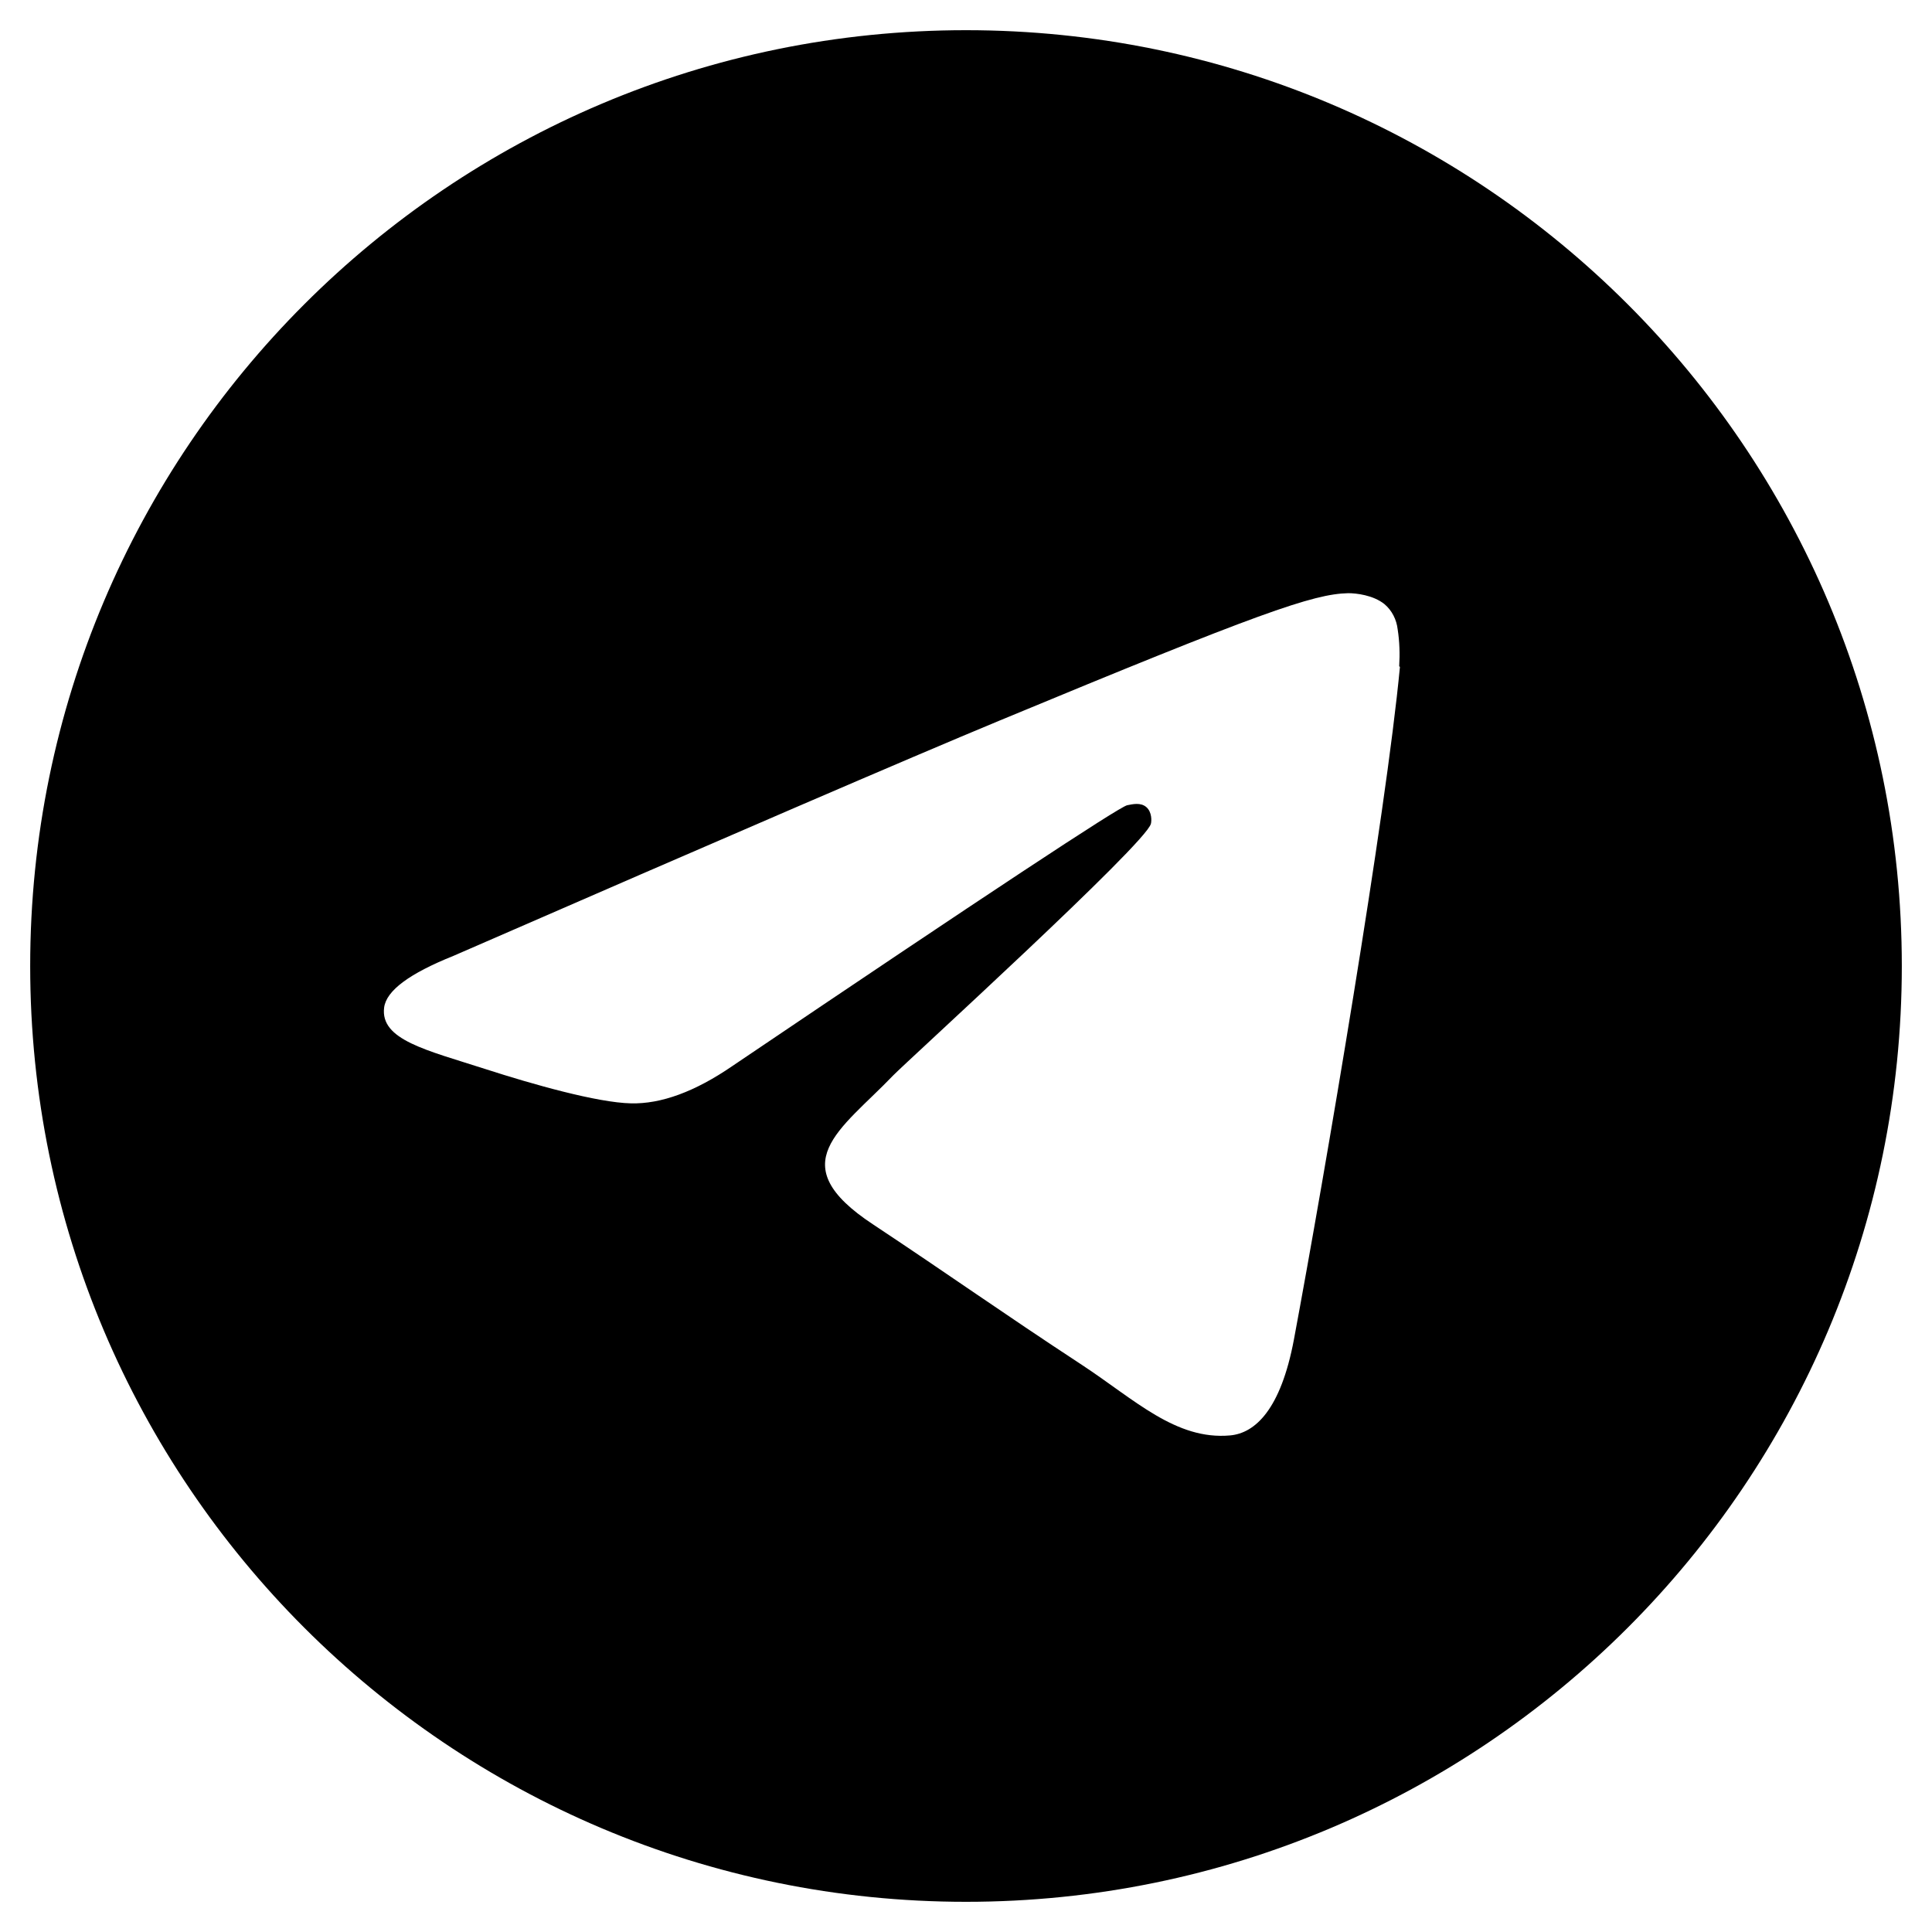
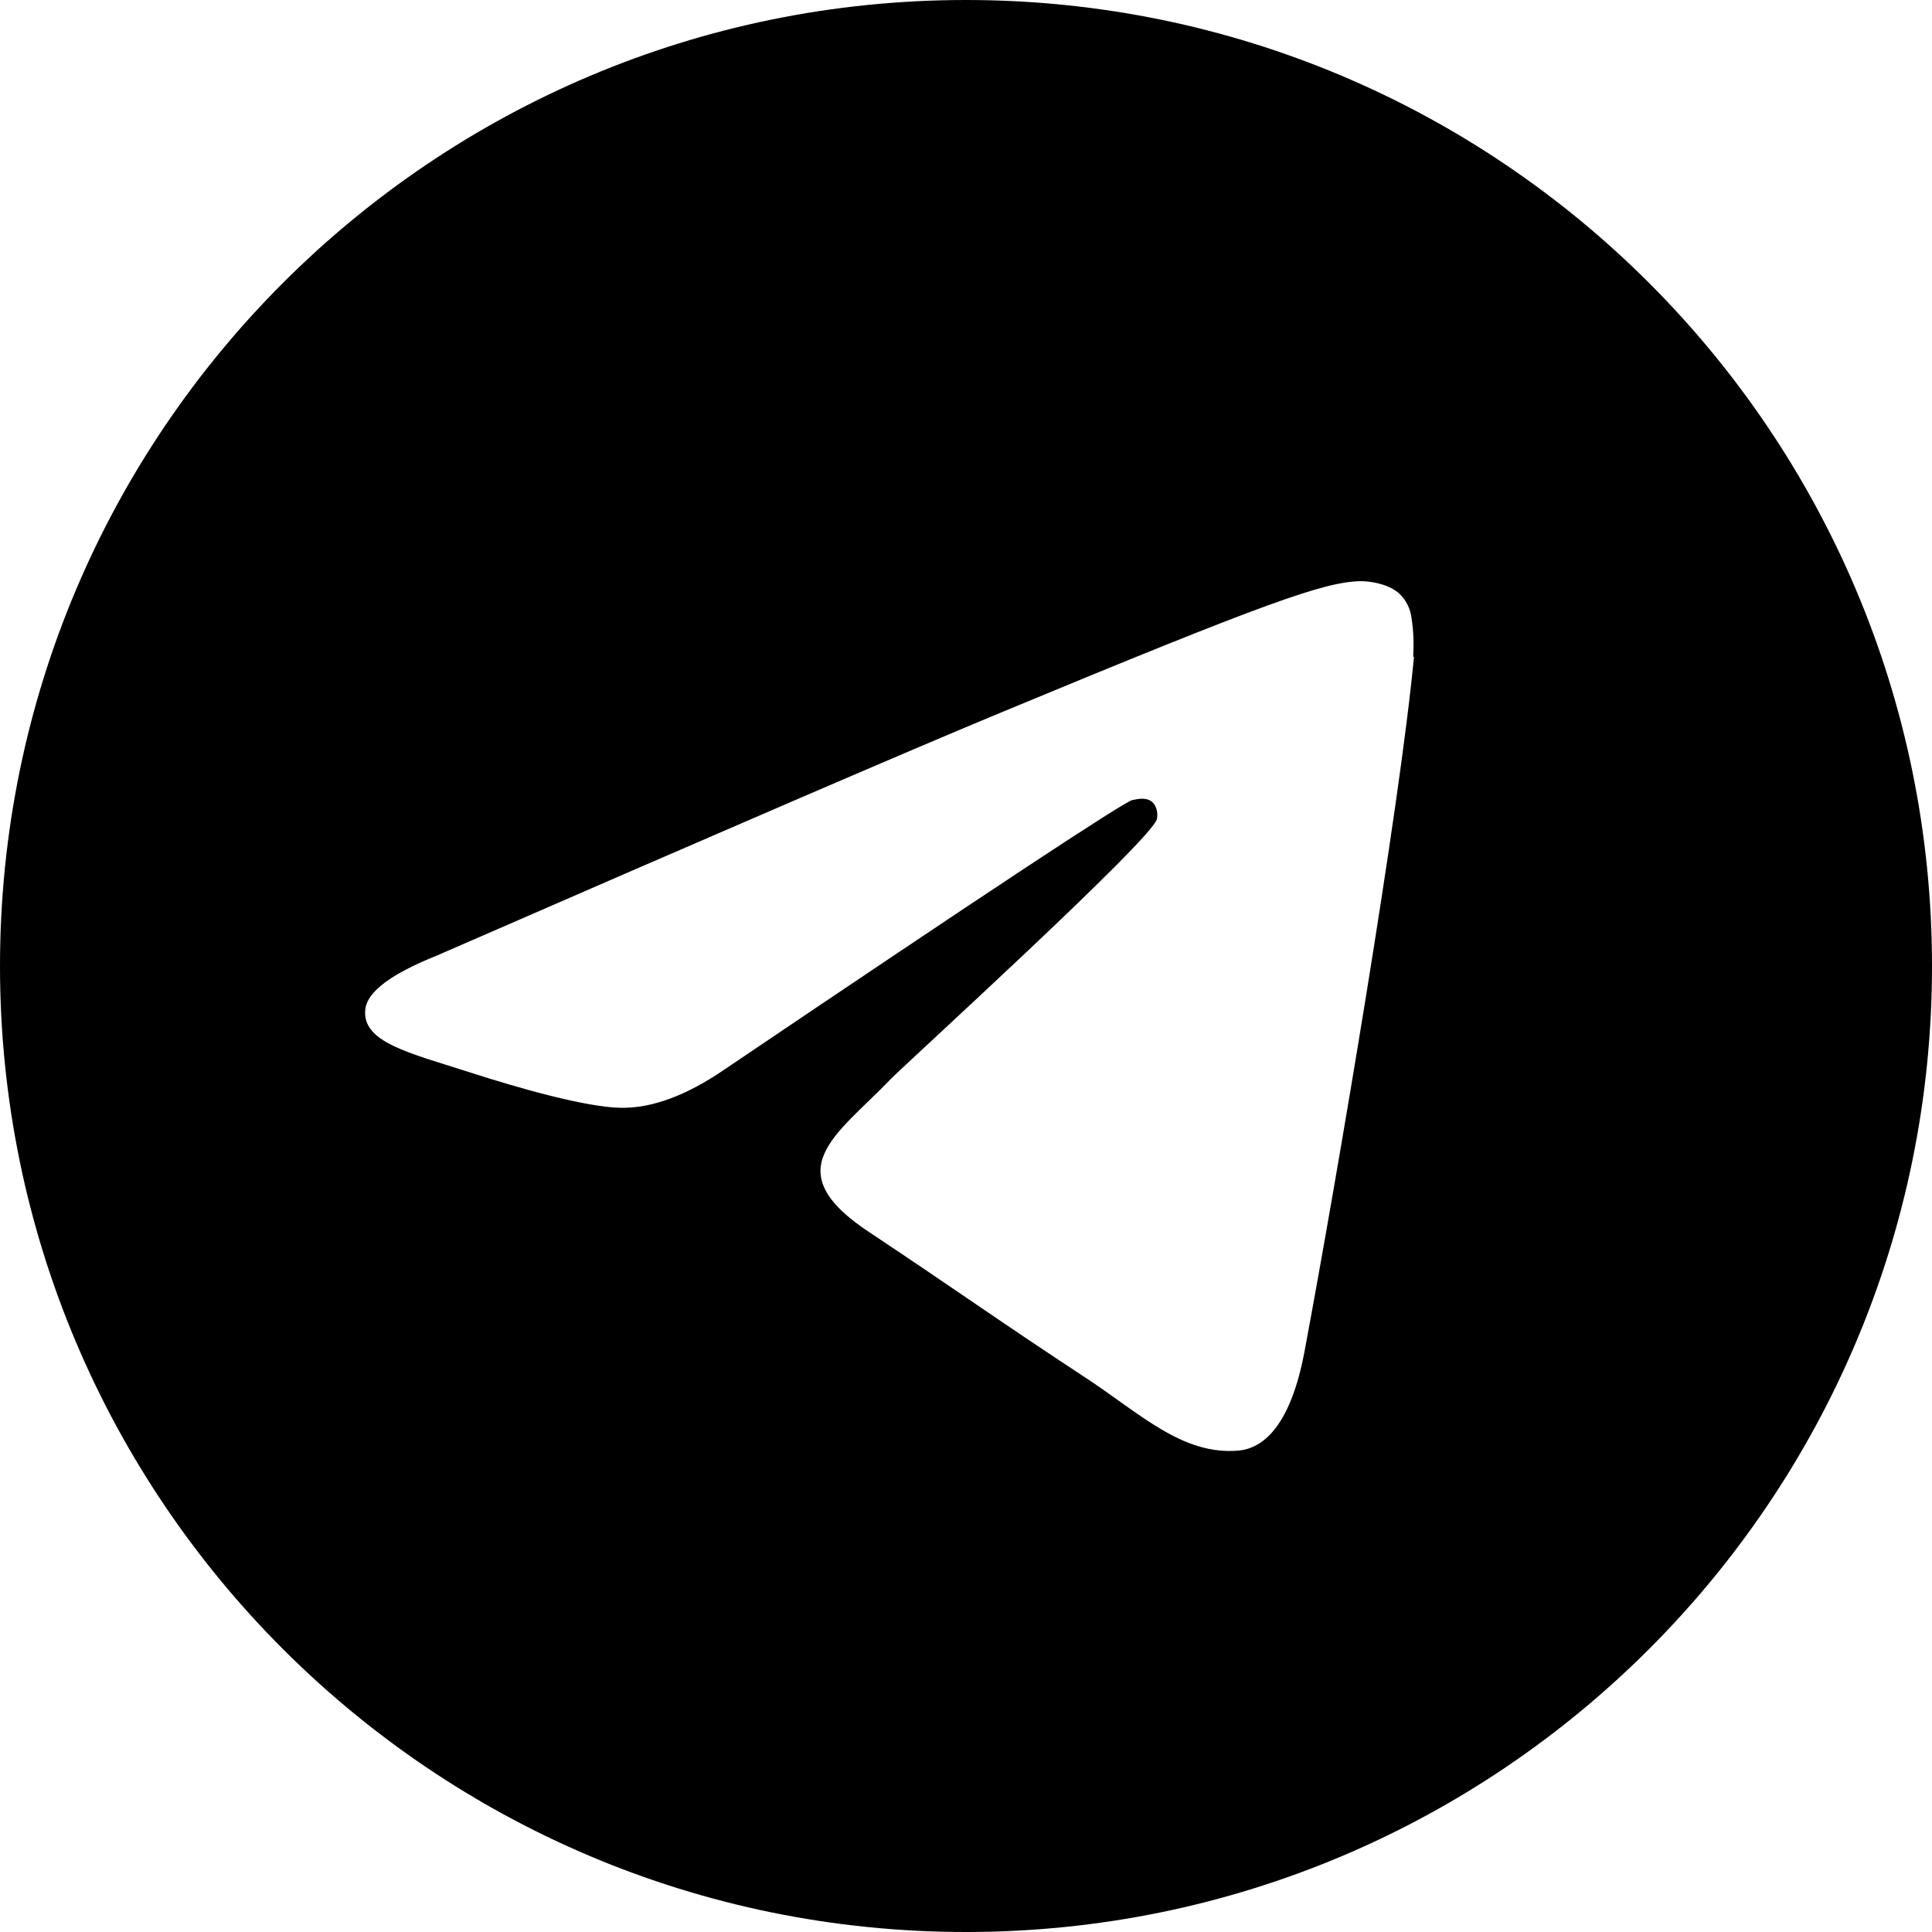
- <svg xmlns="http://www.w3.org/2000/svg" viewBox="0 0 512 512">
+ <svg xmlns="http://www.w3.org/2000/svg" viewBox="8 8 496 496">
  <path d="M256 8a248 248 0 1 0 0 496 248 248 0 1 0 0-496zM371 176.7c-3.7 39.2-19.9 134.4-28.1 178.3-3.5 18.6-10.3 24.8-16.9 25.4-14.4 1.3-25.3-9.5-39.3-18.7-21.8-14.3-34.2-23.2-55.3-37.2-24.5-16.1-8.6-25 5.3-39.5 3.7-3.8 67.1-61.5 68.3-66.7 .2-.7 .3-3.1-1.2-4.4s-3.6-.8-5.1-.5c-2.2 .5-37.1 23.5-104.6 69.1-9.9 6.8-18.9 10.1-26.9 9.9-8.9-.2-25.9-5-38.6-9.1-15.5-5-27.9-7.7-26.8-16.3 .6-4.5 6.7-9 18.4-13.7 72.3-31.5 120.5-52.3 144.6-62.3 68.9-28.6 83.2-33.6 92.5-33.8 2.1 0 6.6 .5 9.6 2.9 2 1.7 3.2 4.1 3.5 6.7 .5 3.2 .6 6.5 .4 9.8z" />
</svg>
